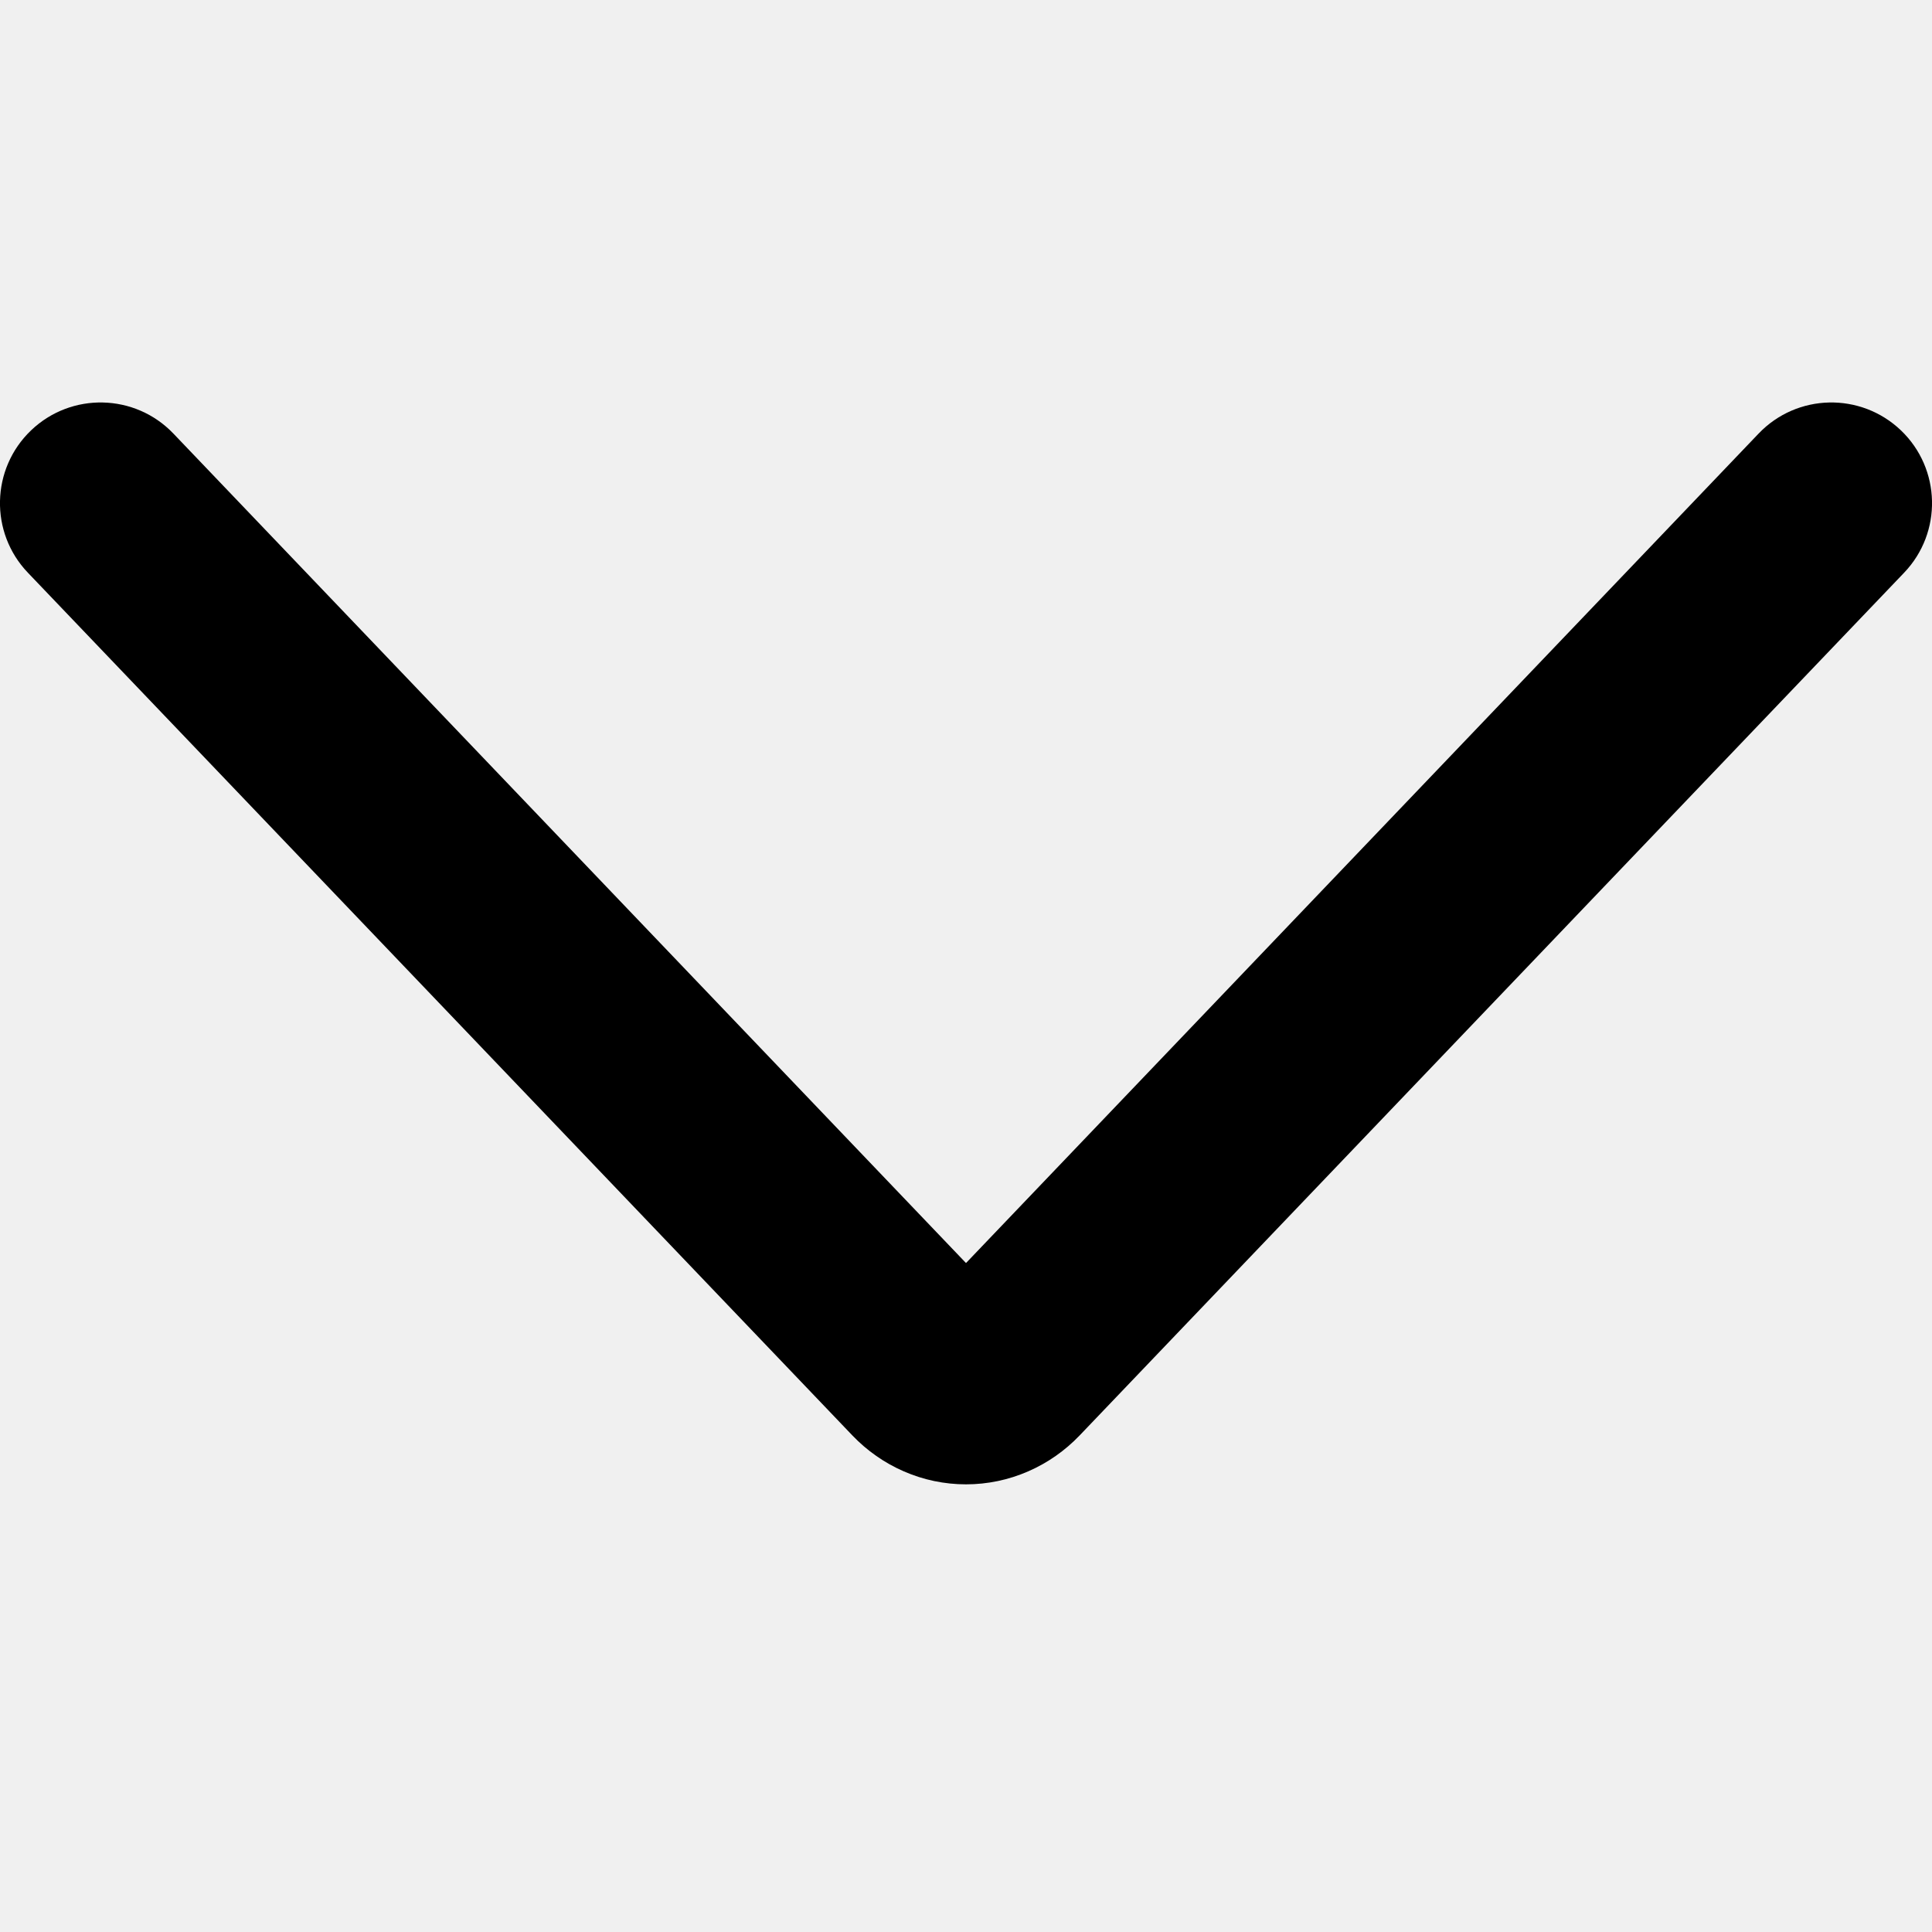
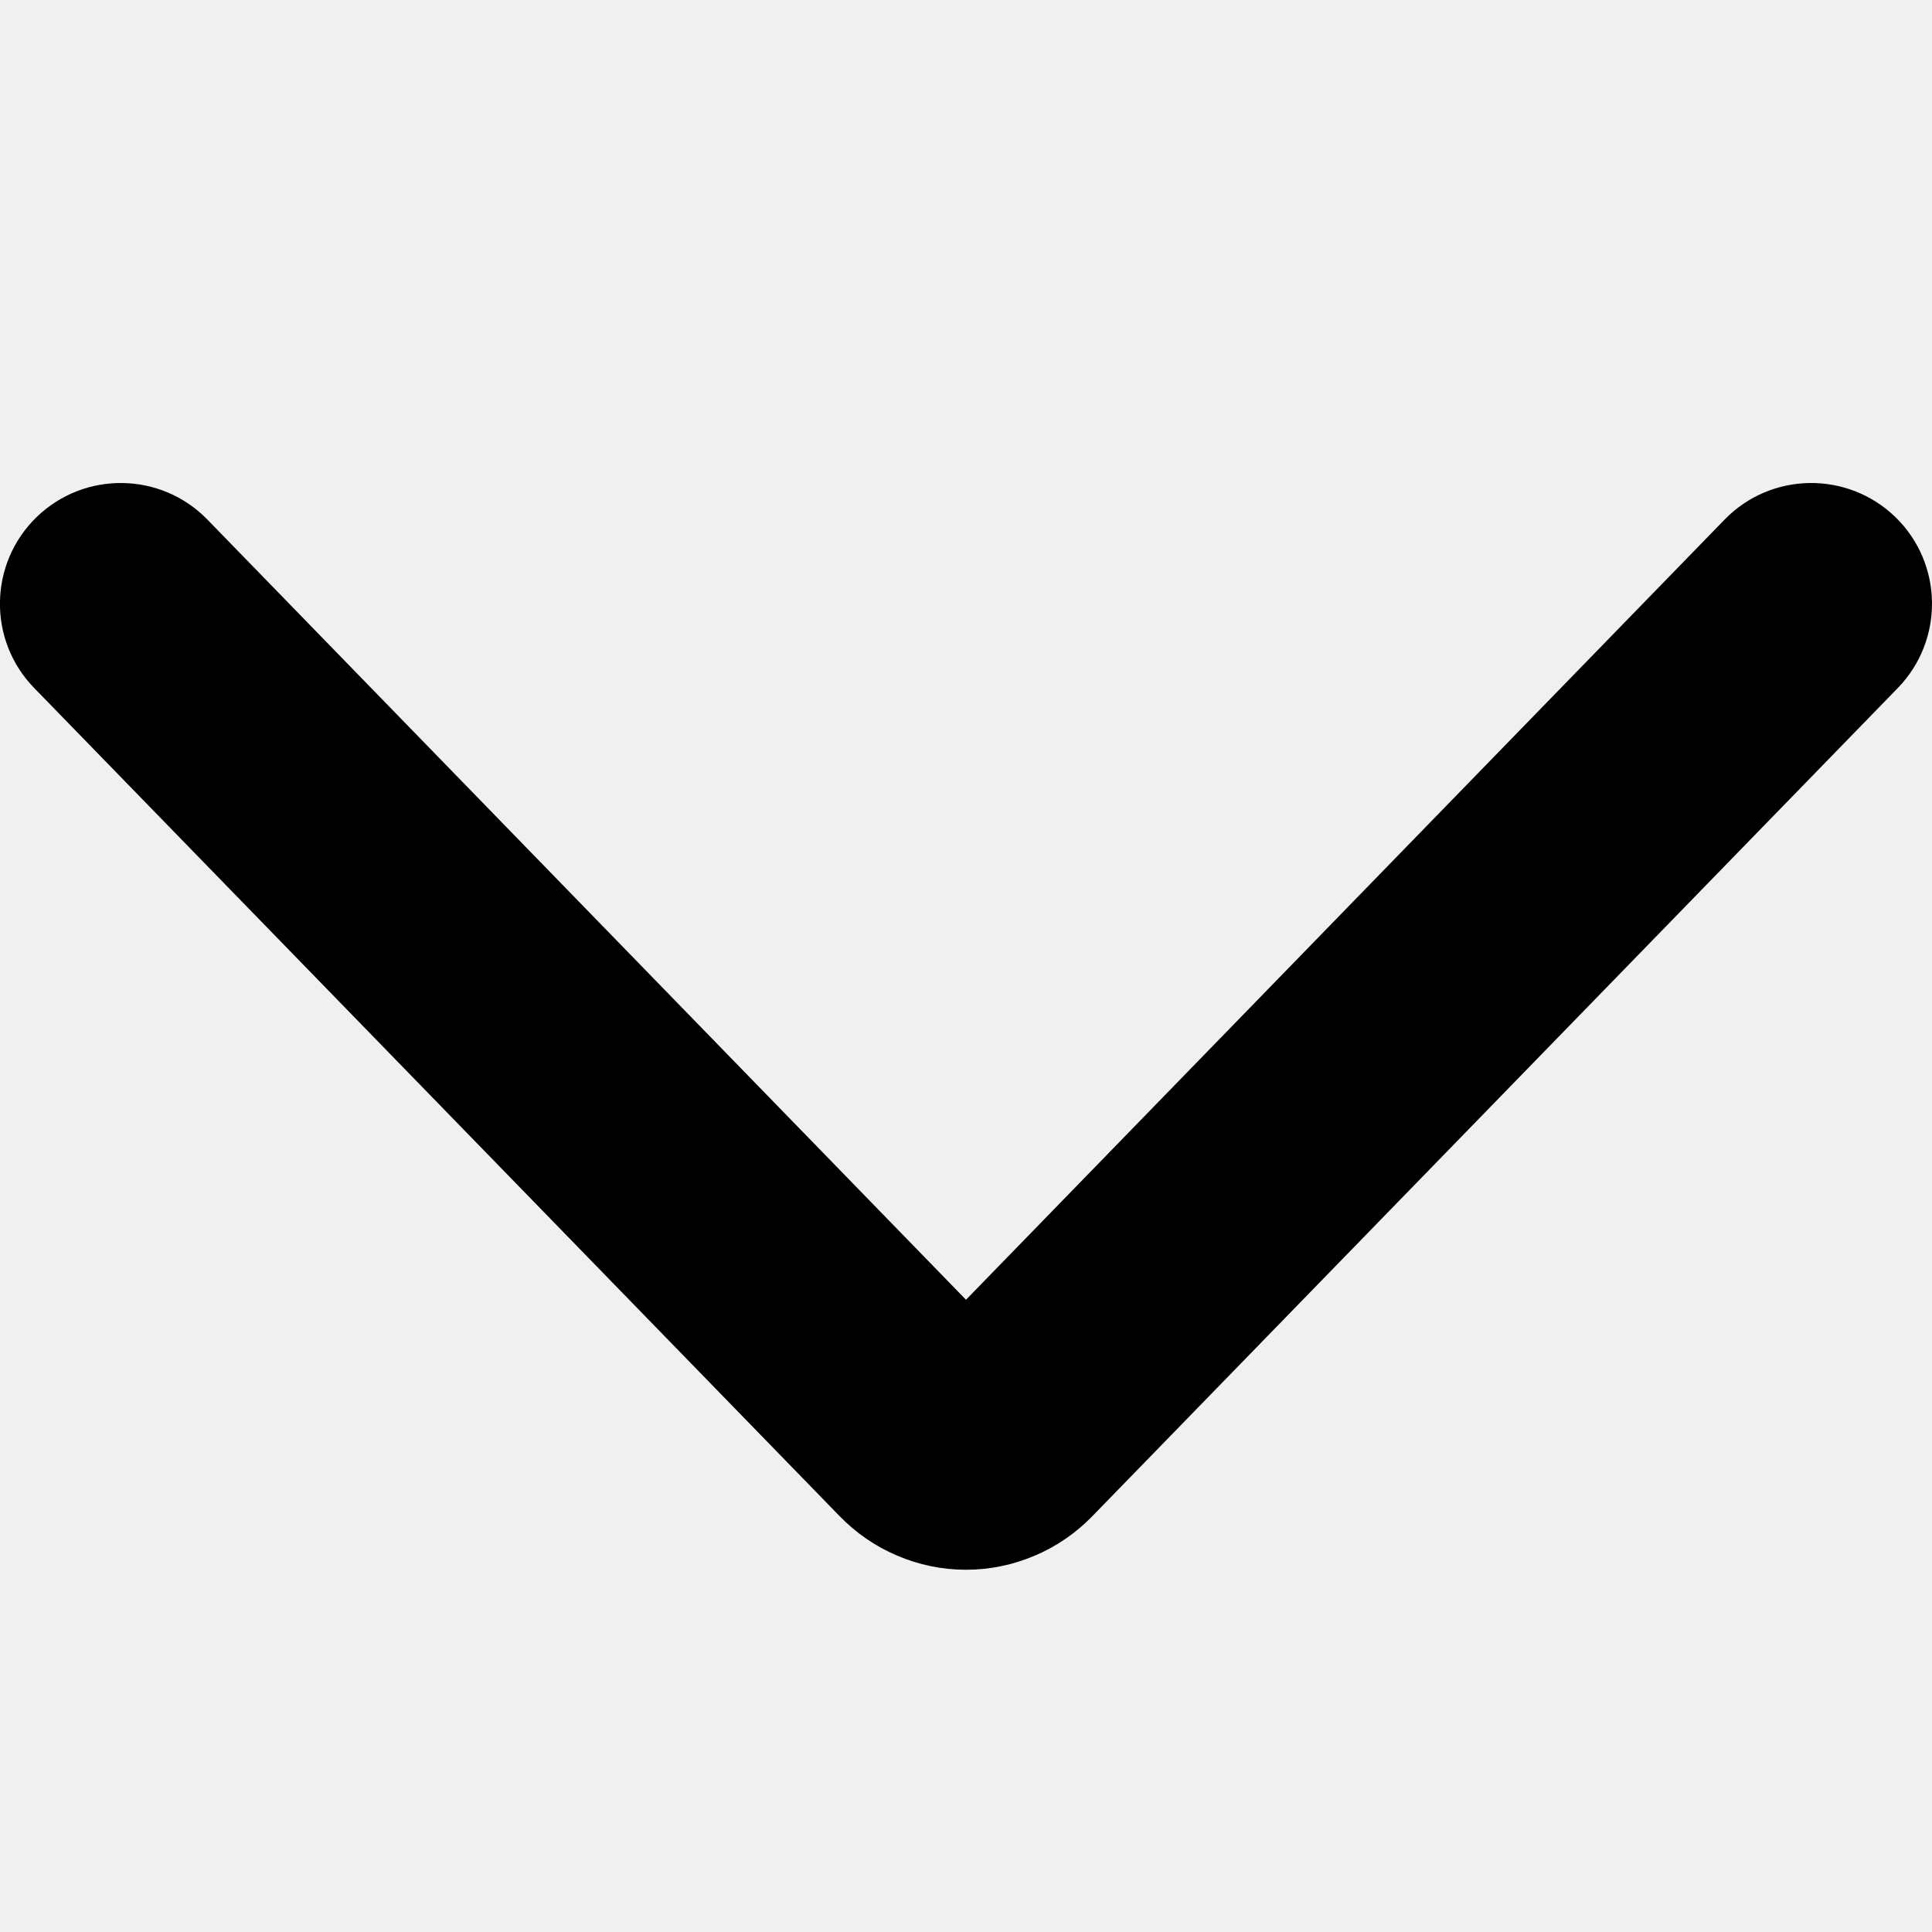
- <svg xmlns="http://www.w3.org/2000/svg" width="24" height="24" viewBox="0 0 24 24" fill="none">
-   <path fill-rule="evenodd" clip-rule="evenodd" d="M0.386 5.346C0.885 4.869 1.677 4.887 2.154 5.386L12 15.69L21.846 5.386C22.323 4.887 23.114 4.869 23.614 5.346C24.113 5.823 24.131 6.615 23.654 7.114L13.411 17.832C13.231 18.02 13.014 18.173 12.772 18.278C12.529 18.384 12.267 18.439 12 18.439C11.733 18.439 11.471 18.384 11.228 18.278C10.986 18.173 10.769 18.02 10.589 17.832C10.589 17.832 10.589 17.832 10.589 17.832L0.346 7.114C-0.131 6.615 -0.113 5.823 0.386 5.346Z" fill="black" />
+ <svg xmlns="http://www.w3.org/2000/svg" width="12" height="12" viewBox="0 0 12 12" fill="none">
+   <g clip-path="url(#clip0_3533_1963)">
+     <path fill-rule="evenodd" clip-rule="evenodd" d="M0.227 3.212C0.524 2.924 0.999 2.93 1.288 3.227L6 8.073L10.712 3.227C11.001 2.93 11.476 2.924 11.773 3.212C12.07 3.501 12.076 3.976 11.788 4.273L6.785 9.417C6.785 9.417 6.785 9.417 6.785 9.417C6.684 9.521 6.563 9.605 6.428 9.662C6.293 9.72 6.147 9.75 6 9.75C5.852 9.75 5.707 9.72 5.572 9.662C5.437 9.605 5.316 9.521 5.215 9.417C5.215 9.417 5.215 9.417 5.215 9.417L0.212 4.273C-0.077 3.976 -0.07 3.501 0.227 3.212Z" fill="black" />
+   </g>
+   <defs>
+     <clipPath id="clip0_3533_1963">
+       <rect width="12" height="12" fill="white" />
+     </clipPath>
+   </defs>
</svg>
